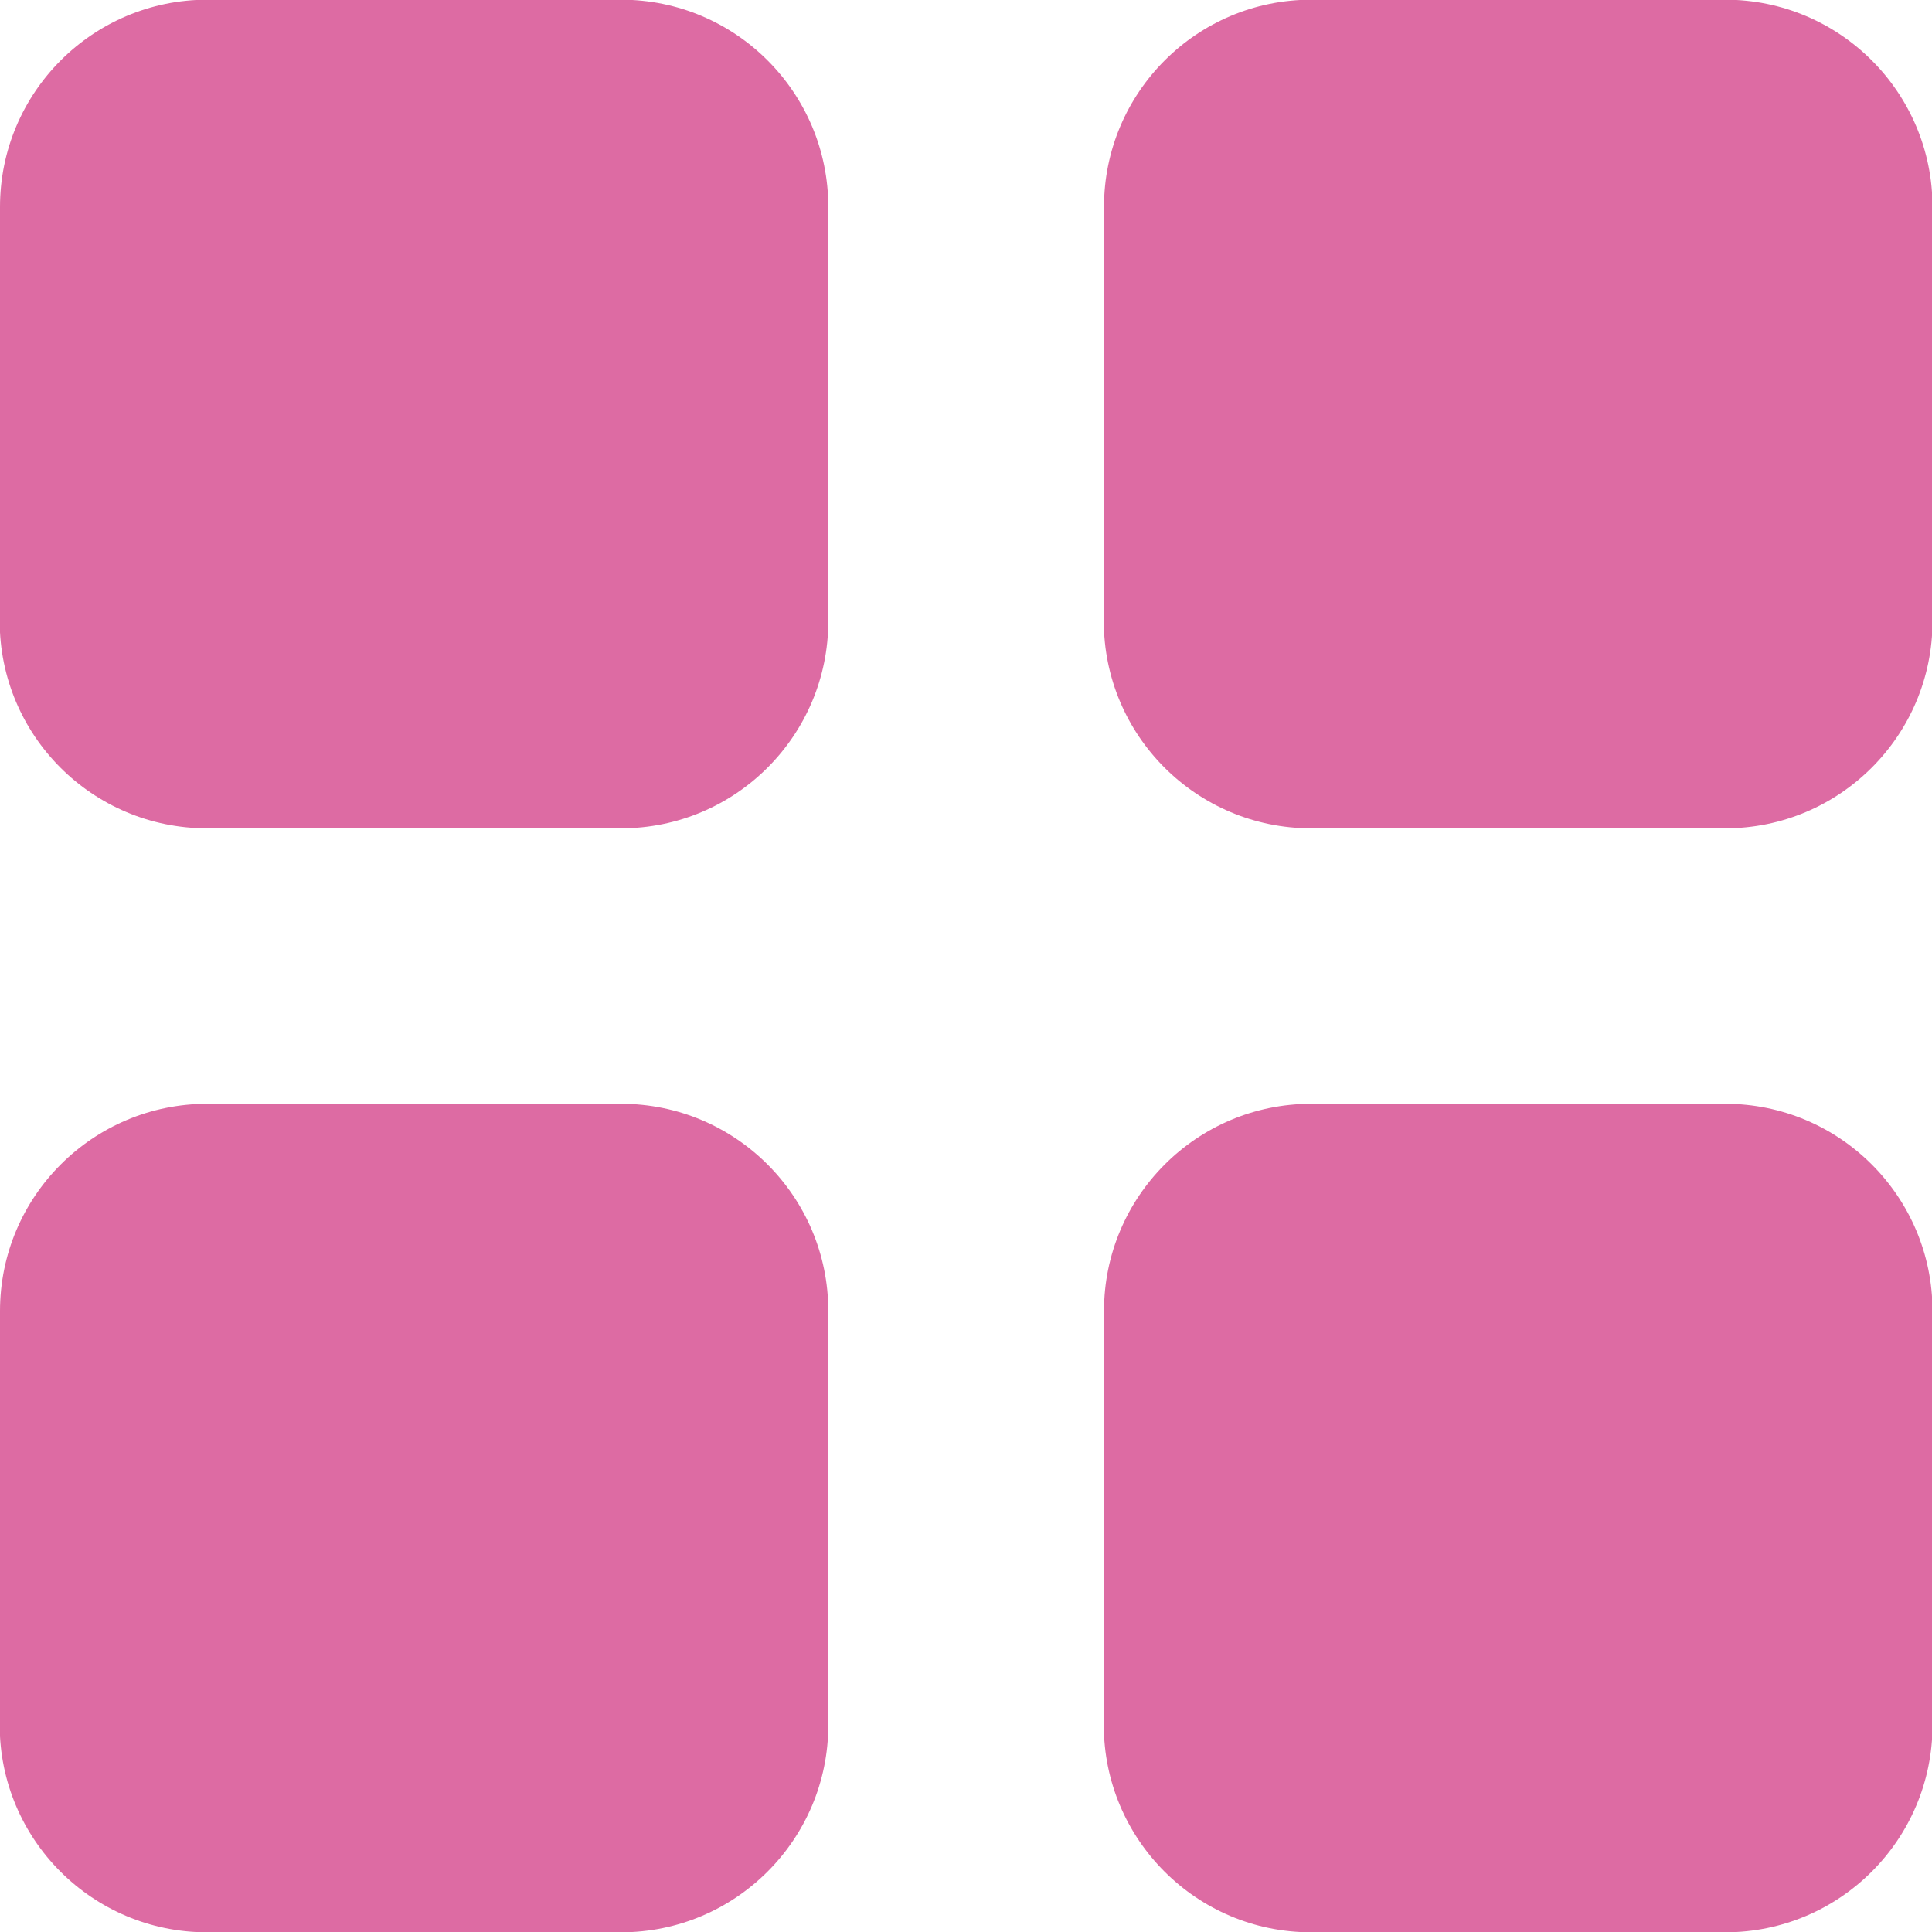
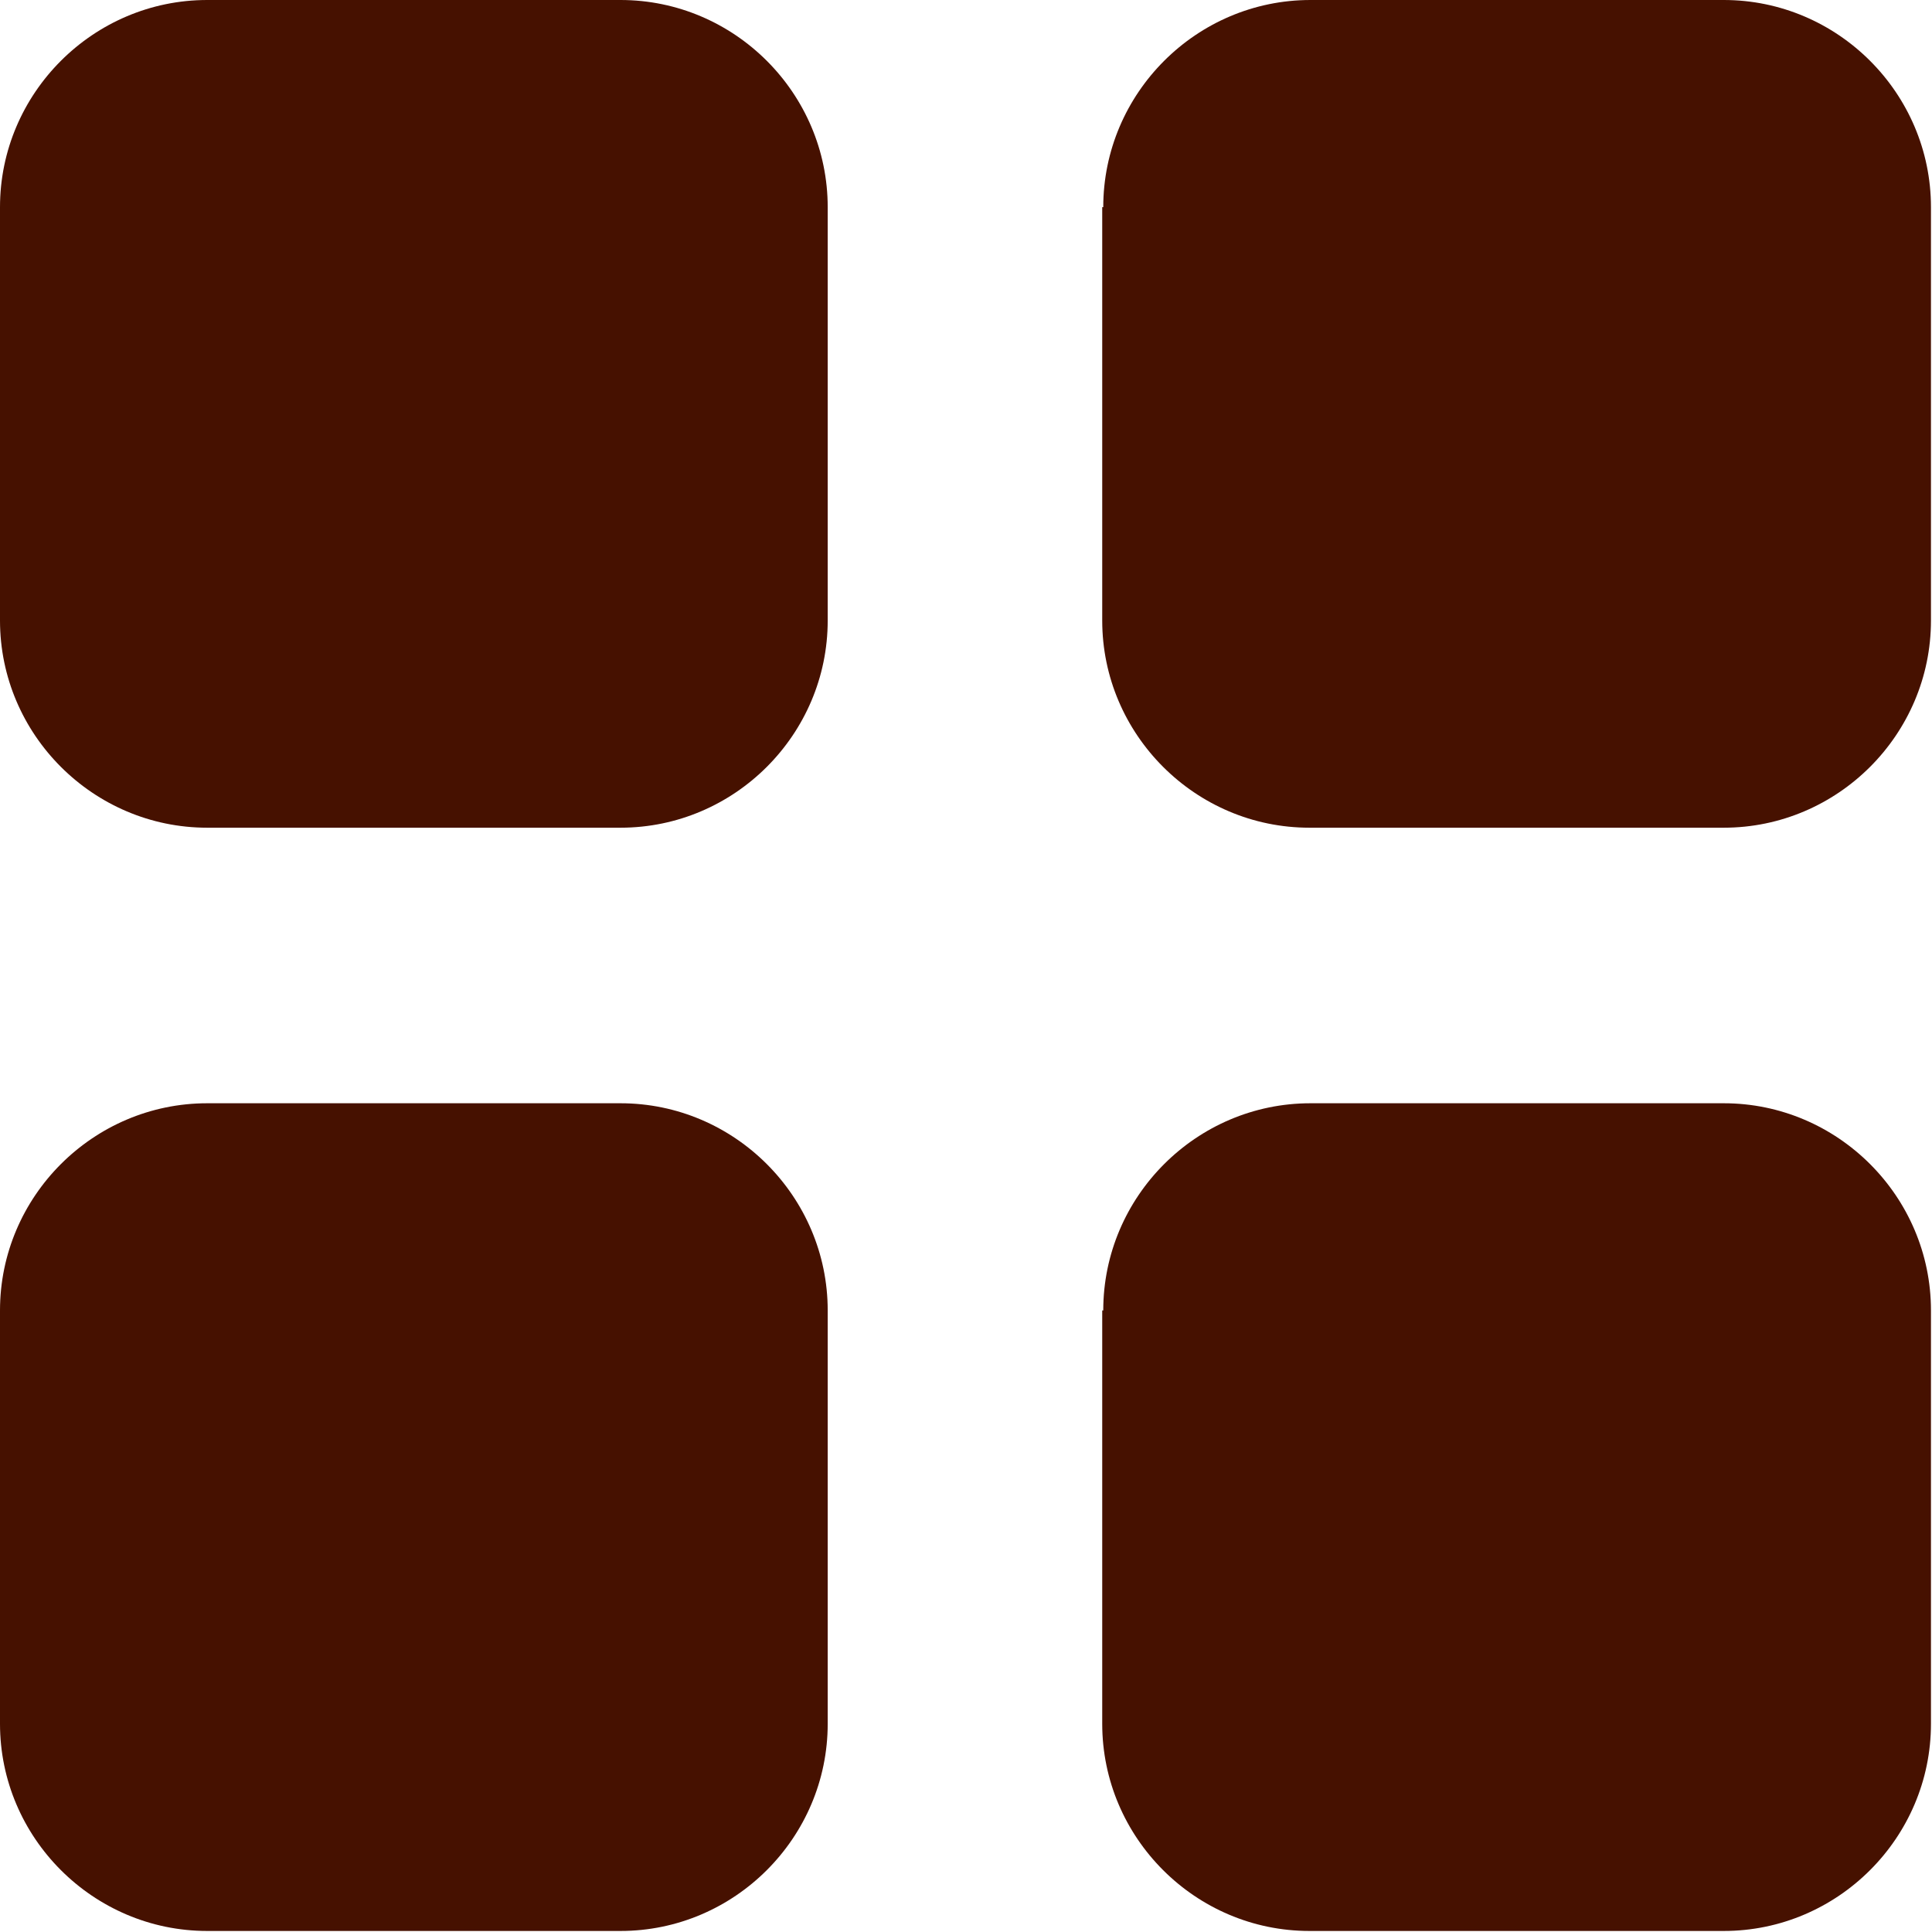
- <svg xmlns="http://www.w3.org/2000/svg" width="18.641" height="18.641" viewBox="0 0 18.641 18.641">
-   <g id="grid-fill" transform="translate(0 0)">
-     <path id="パス_31" data-name="パス 31" d="M2.25,4.247a2,2,0,0,1,2-2H8.242a2,2,0,0,1,2,2V8.242a2,2,0,0,1-2,2H4.247a2,2,0,0,1-2-2Zm10.652,0a2,2,0,0,1,2-2h3.994a2,2,0,0,1,2,2V8.242a2,2,0,0,1-2,2H14.9a2,2,0,0,1-2-2ZM2.25,14.9a2,2,0,0,1,2-2H8.242a2,2,0,0,1,2,2v3.994a2,2,0,0,1-2,2H4.247a2,2,0,0,1-2-2Zm10.652,0a2,2,0,0,1,2-2h3.994a2,2,0,0,1,2,2v3.994a2,2,0,0,1-2,2H14.9a2,2,0,0,1-2-2Z" transform="translate(-2.25 -2.25)" fill="#dd6ba3" fill-rule="evenodd" />
+ <svg xmlns="http://www.w3.org/2000/svg" id="_レイヤー_1" data-name="レイヤー 1" viewBox="0 0 18.65 18.65">
+   <defs>
+     <style>
+       .cls-1 {
+         fill: #461100;
+         fill-rule: evenodd;
+         stroke-width: 0px;
+       }
+     </style>
+   </defs>
+   <g id="grid-fill">
+     <path id="_パス_31" data-name="パス 31" class="cls-1" d="m0,2C0,.9.9,0,2,0h3.99c1.1,0,2,.9,2,2v3.99c0,1.1-.9,2-2,2h-3.99c-1.1,0-2-.9-2-2v-3.99Zm10.65,0c0-1.1.9-2,2-2h3.99c1.1,0,2,.9,2,2v3.99c0,1.1-.9,2-2,2h-4c-1.1,0-2-.9-2-2v-3.99ZM0,12.65C0,11.55.9,10.65,2,10.65h3.99c1.1,0,2,.9,2,2v3.99c0,1.1-.9,2-2,2h-3.99c-1.1,0-2-.9-2-2v-3.99Zm10.65,0c0-1.1.9-2,2-2h3.99c1.1,0,2,.9,2,2v3.99c0,1.1-.9,2-2,2h-4c-1.1,0-2-.9-2-2v-3.99Z" />
  </g>
</svg>
